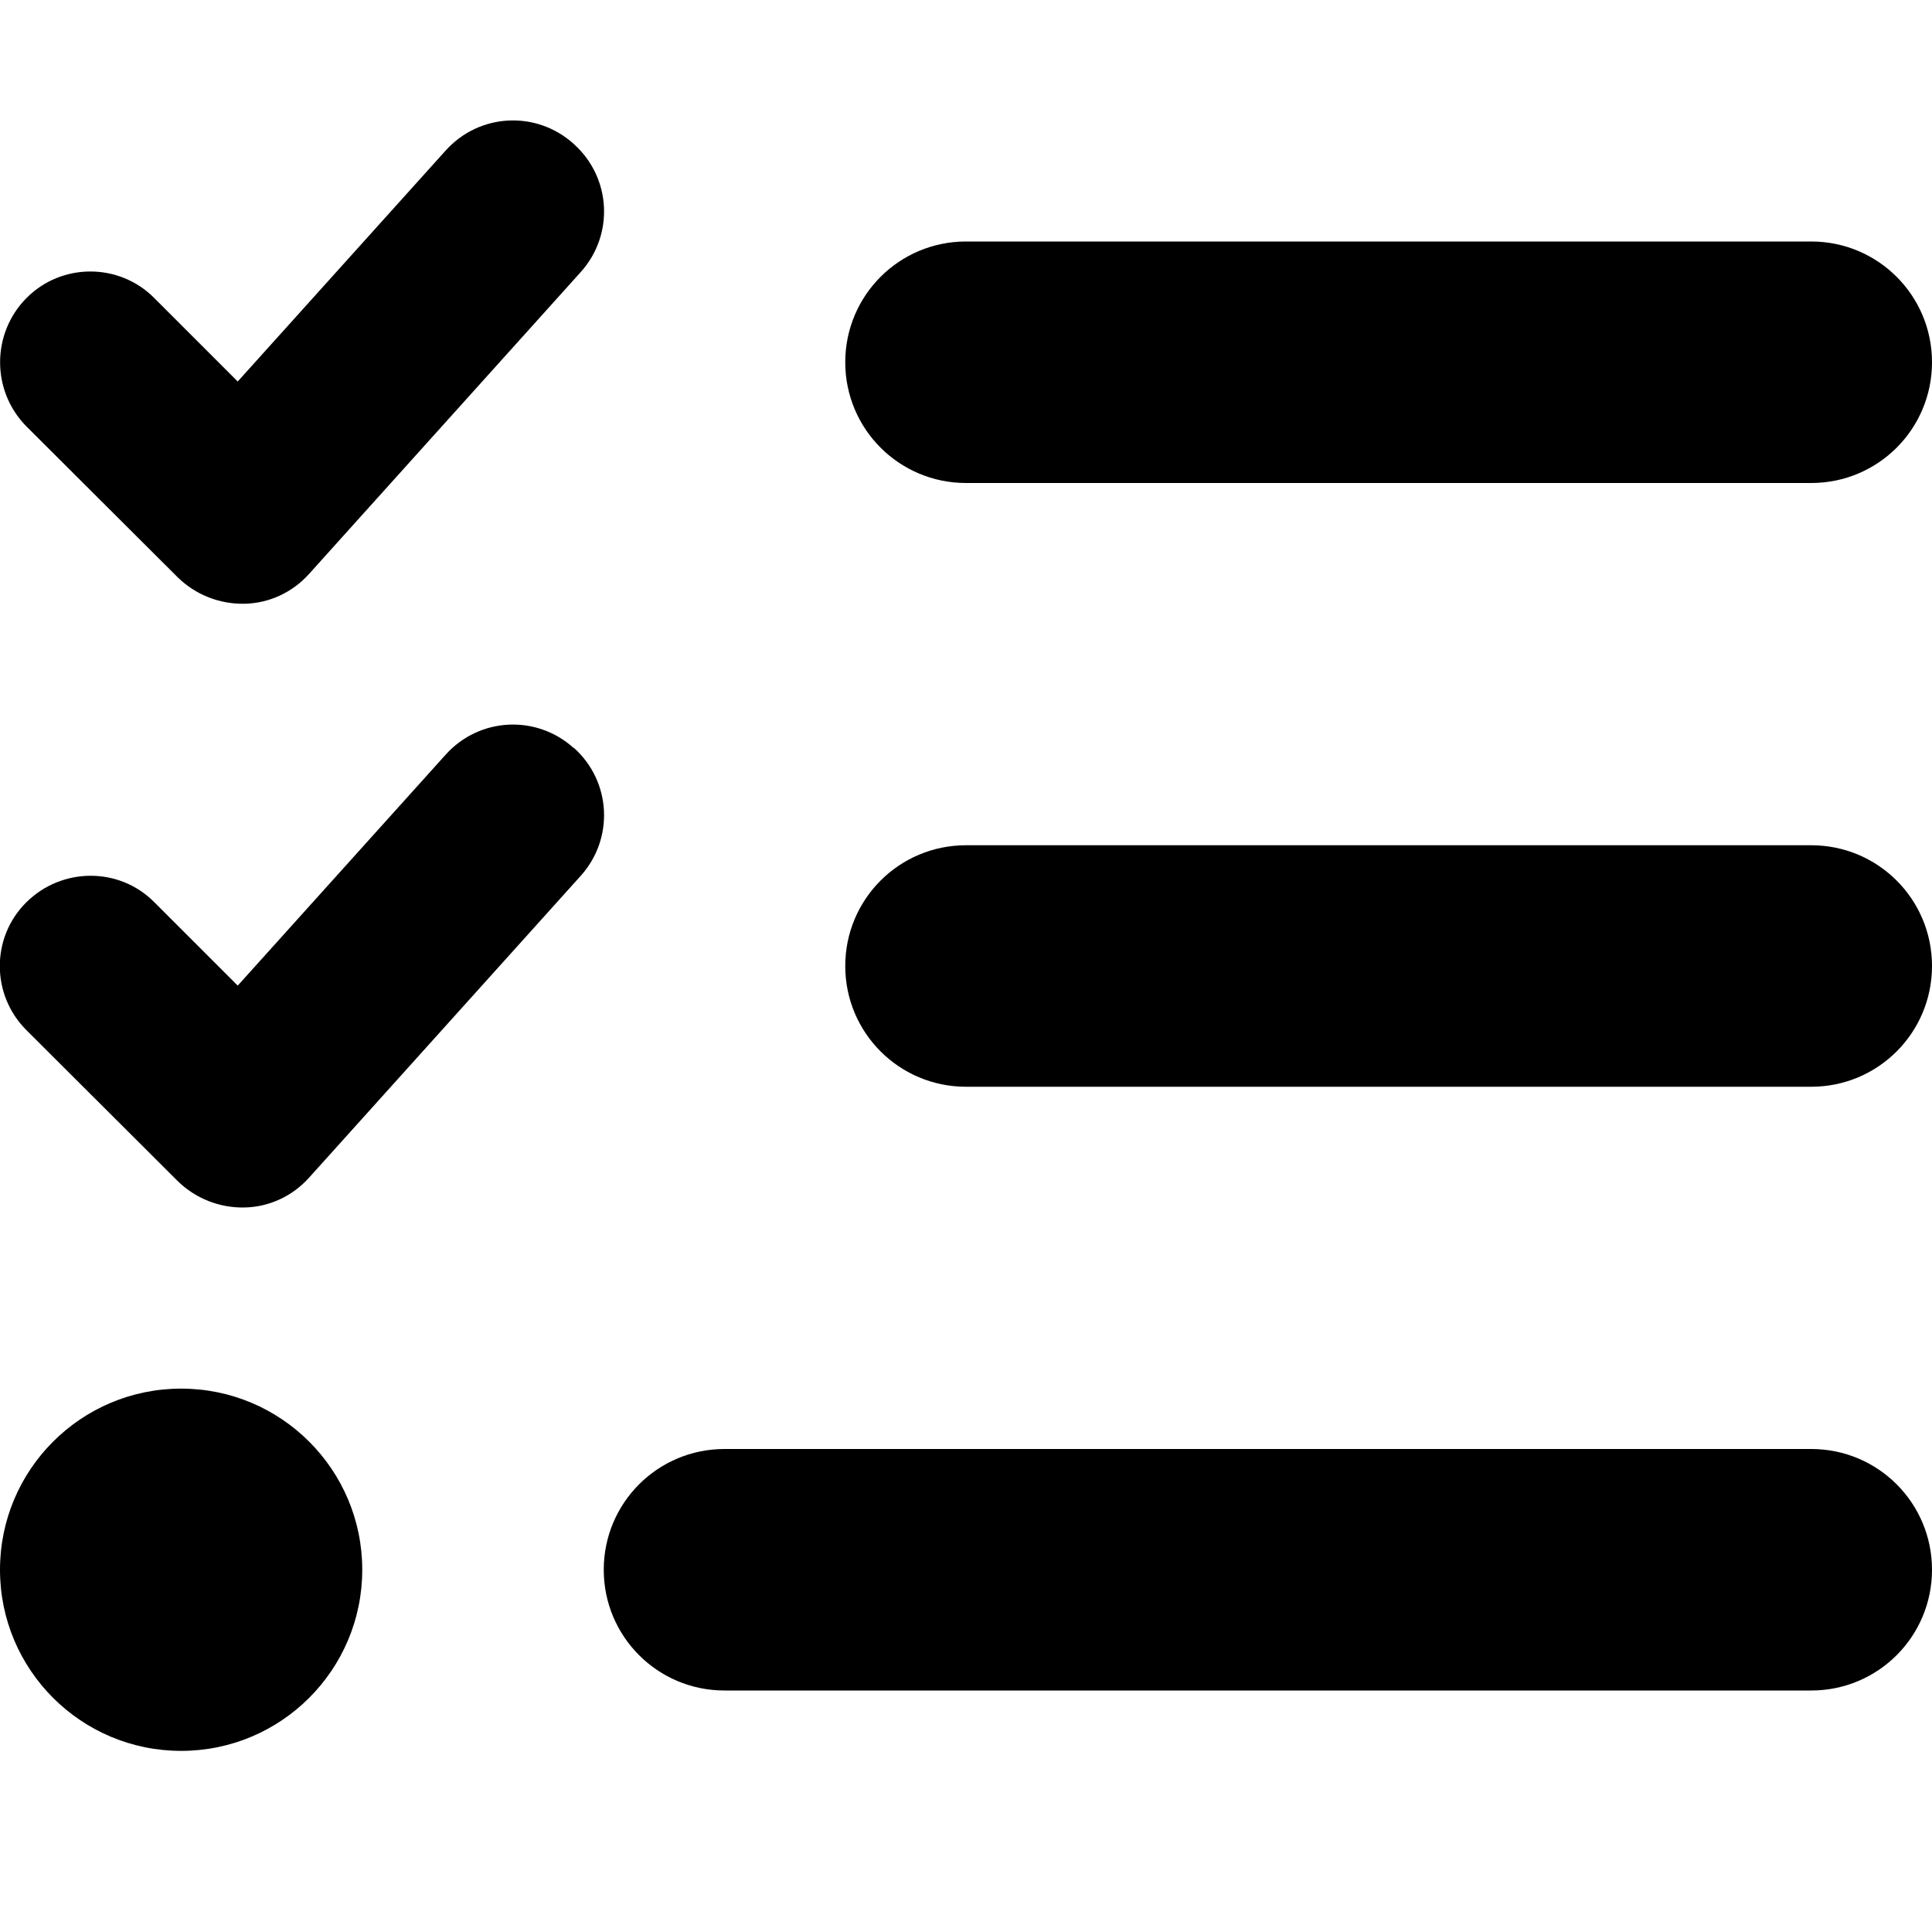
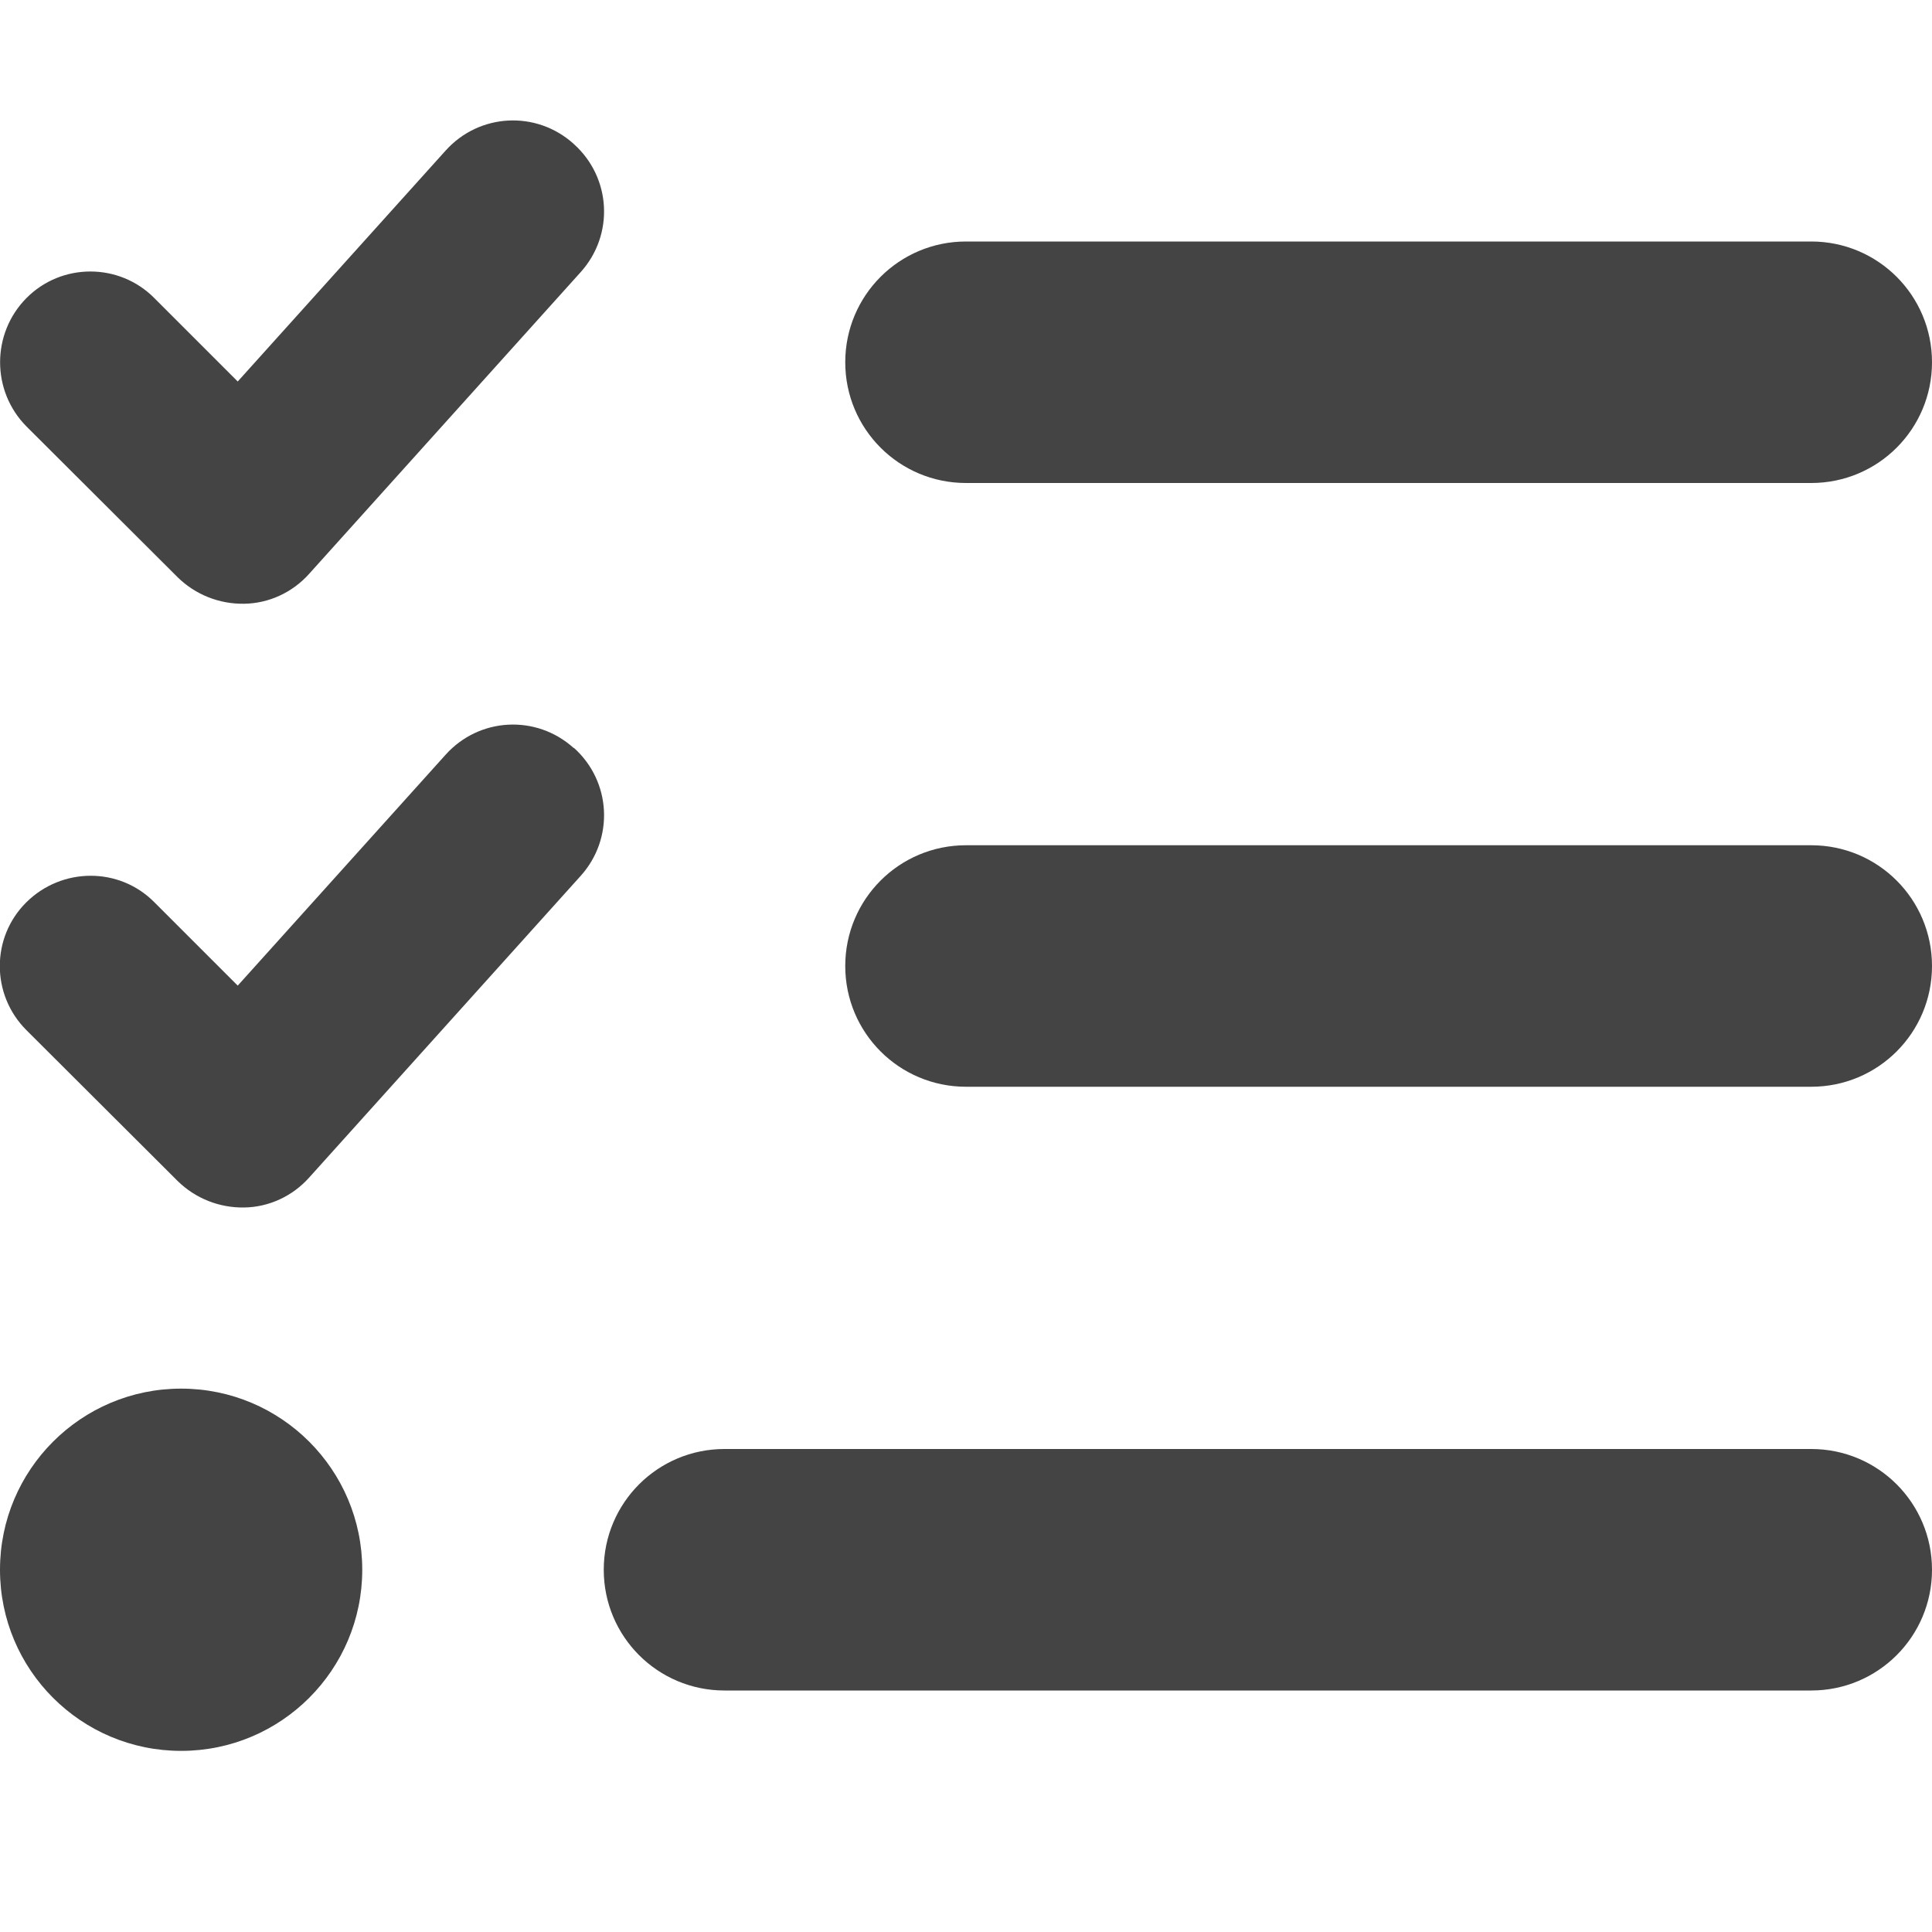
- <svg xmlns="http://www.w3.org/2000/svg" height="96" width="96" viewBox="0 0 512 512">
-   <path d="M152.1 38.2c9.9 8.9 10.7 24 1.8 33.9l-72 80c-4.4 4.9-10.6 7.8-17.2 7.9s-12.9-2.4-17.6-7L7 113C-2.3 103.6-2.3 88.4 7 79s24.6-9.4 33.9 0l22.1 22.1 55.1-61.2c8.9-9.9 24-10.7 33.9-1.8zm0 160c9.9 8.9 10.7 24 1.8 33.9l-72 80c-4.4 4.9-10.6 7.8-17.2 7.9s-12.9-2.4-17.6-7L7 273c-9.4-9.4-9.4-24.6 0-33.9s24.6-9.4 33.9 0l22.1 22.1 55.1-61.2c8.9-9.9 24-10.7 33.9-1.8zM224 96c0-17.7 14.3-32 32-32H480c17.7 0 32 14.3 32 32s-14.3 32-32 32H256c-17.7 0-32-14.3-32-32zm0 160c0-17.7 14.3-32 32-32H480c17.7 0 32 14.3 32 32s-14.3 32-32 32H256c-17.7 0-32-14.3-32-32zM160 416c0-17.7 14.3-32 32-32H480c17.7 0 32 14.3 32 32s-14.3 32-32 32H192c-17.7 0-32-14.3-32-32zM48 368a48 48 0 1 1 0 96 48 48 0 1 1 0-96z" />
+ <svg xmlns="http://www.w3.org/2000/svg" height="64" width="64" viewBox="0 0 512 512" style="padding: 5">
+   <path fill="#444444" d="M152.1 38.2c9.9 8.9 10.7 24 1.8 33.9l-72 80c-4.4 4.9-10.6 7.8-17.2 7.9s-12.9-2.4-17.6-7L7 113C-2.3 103.6-2.3 88.4 7 79s24.6-9.4 33.9 0l22.1 22.1 55.1-61.2c8.9-9.9 24-10.7 33.9-1.8zm0 160c9.9 8.9 10.7 24 1.8 33.9l-72 80c-4.4 4.9-10.6 7.8-17.2 7.9s-12.9-2.4-17.6-7L7 273c-9.4-9.4-9.4-24.6 0-33.9s24.6-9.4 33.9 0l22.1 22.1 55.1-61.2c8.9-9.9 24-10.7 33.9-1.8zM224 96c0-17.7 14.3-32 32-32H480c17.7 0 32 14.3 32 32s-14.3 32-32 32H256c-17.7 0-32-14.3-32-32zm0 160c0-17.7 14.3-32 32-32H480c17.7 0 32 14.3 32 32s-14.3 32-32 32H256c-17.7 0-32-14.3-32-32zM160 416c0-17.7 14.3-32 32-32H480c17.7 0 32 14.3 32 32s-14.3 32-32 32H192c-17.7 0-32-14.3-32-32zM48 368a48 48 0 1 1 0 96 48 48 0 1 1 0-96z" />
</svg>
